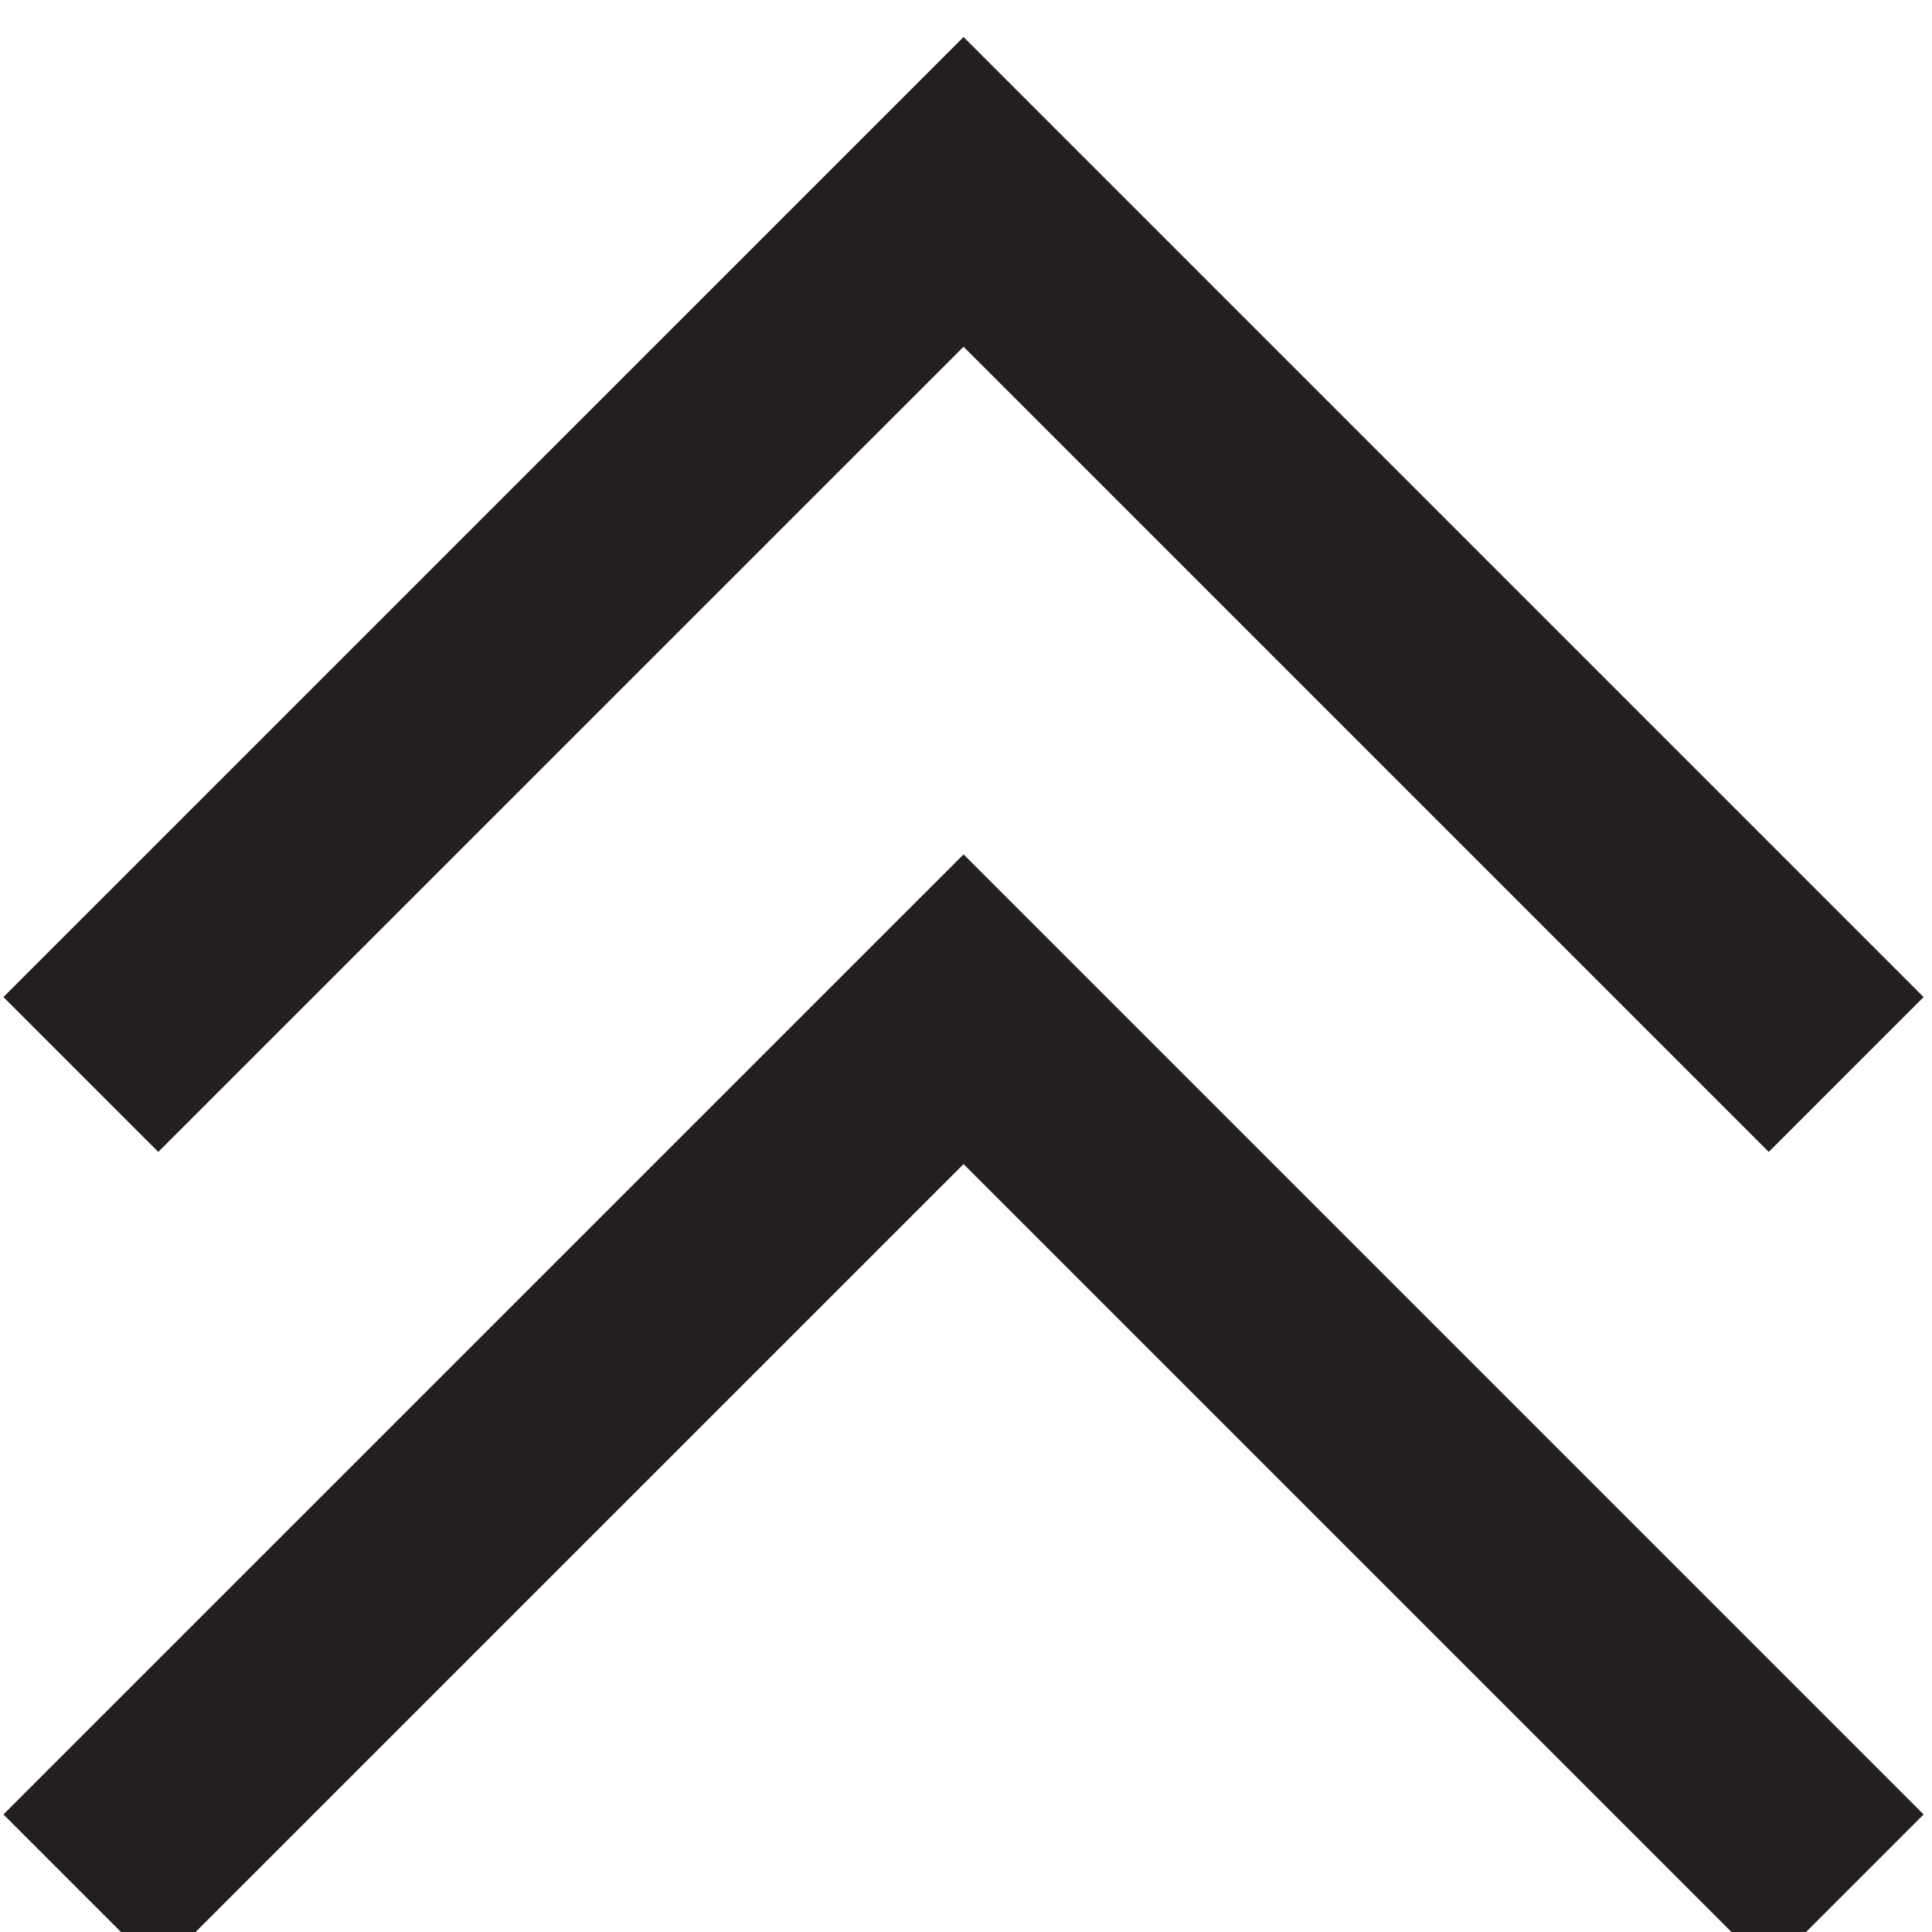
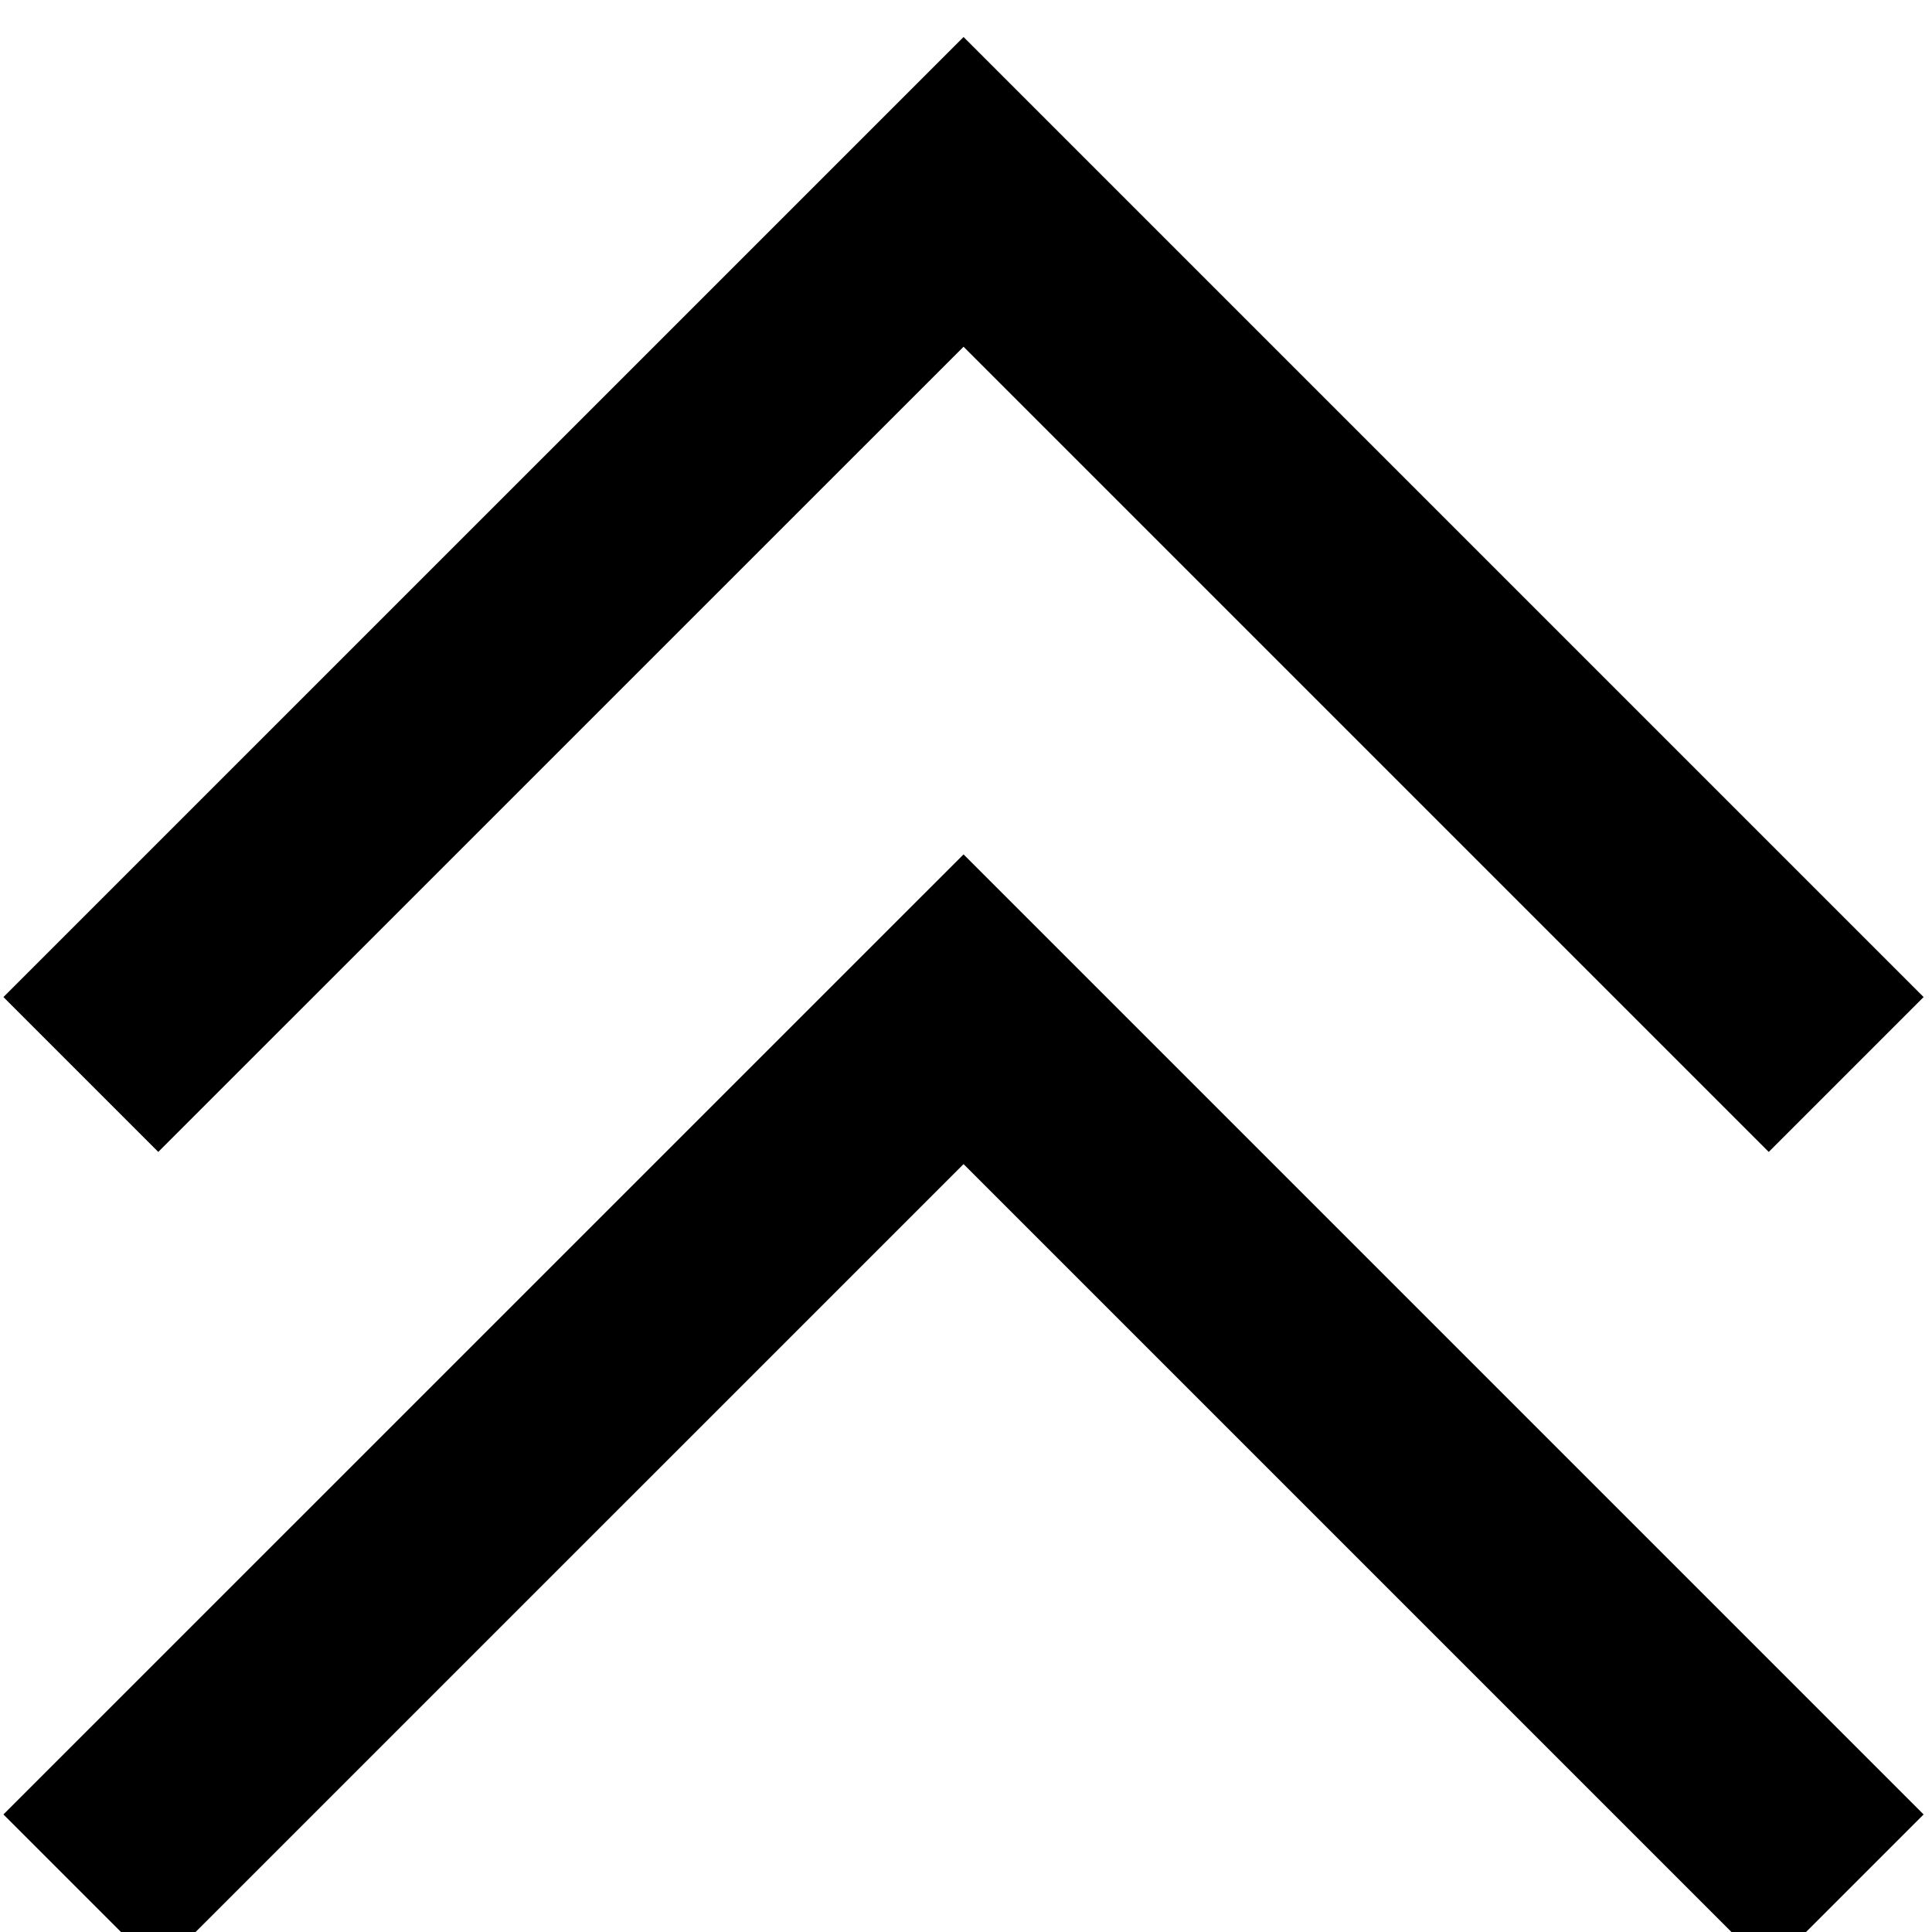
<svg xmlns="http://www.w3.org/2000/svg" enable-background="new 0 0 26 26" height="26px" id="Layer_1" version="1.1" viewBox="0 0 26 26" width="26px" xml:space="preserve">
  <g>
-     <polygon fill="#231F20" points="0.046,24.418 2.13,26.502 12.967,15.666 23.803,26.502 25.887,24.418 12.967,11.498  " />
-     <polygon fill="#231F20" points="0.046,13.418 2.13,15.502 12.967,4.666 23.803,15.502 25.887,13.418 12.967,0.498  " />
+     <polygon fill="currentColor" points="0.046,24.418 2.13,26.502 12.967,15.666 23.803,26.502 25.887,24.418 12.967,11.498  " />
+     <polygon fill="currentColor" points="0.046,13.418 2.13,15.502 12.967,4.666 23.803,15.502 25.887,13.418 12.967,0.498  " />
  </g>
</svg>
